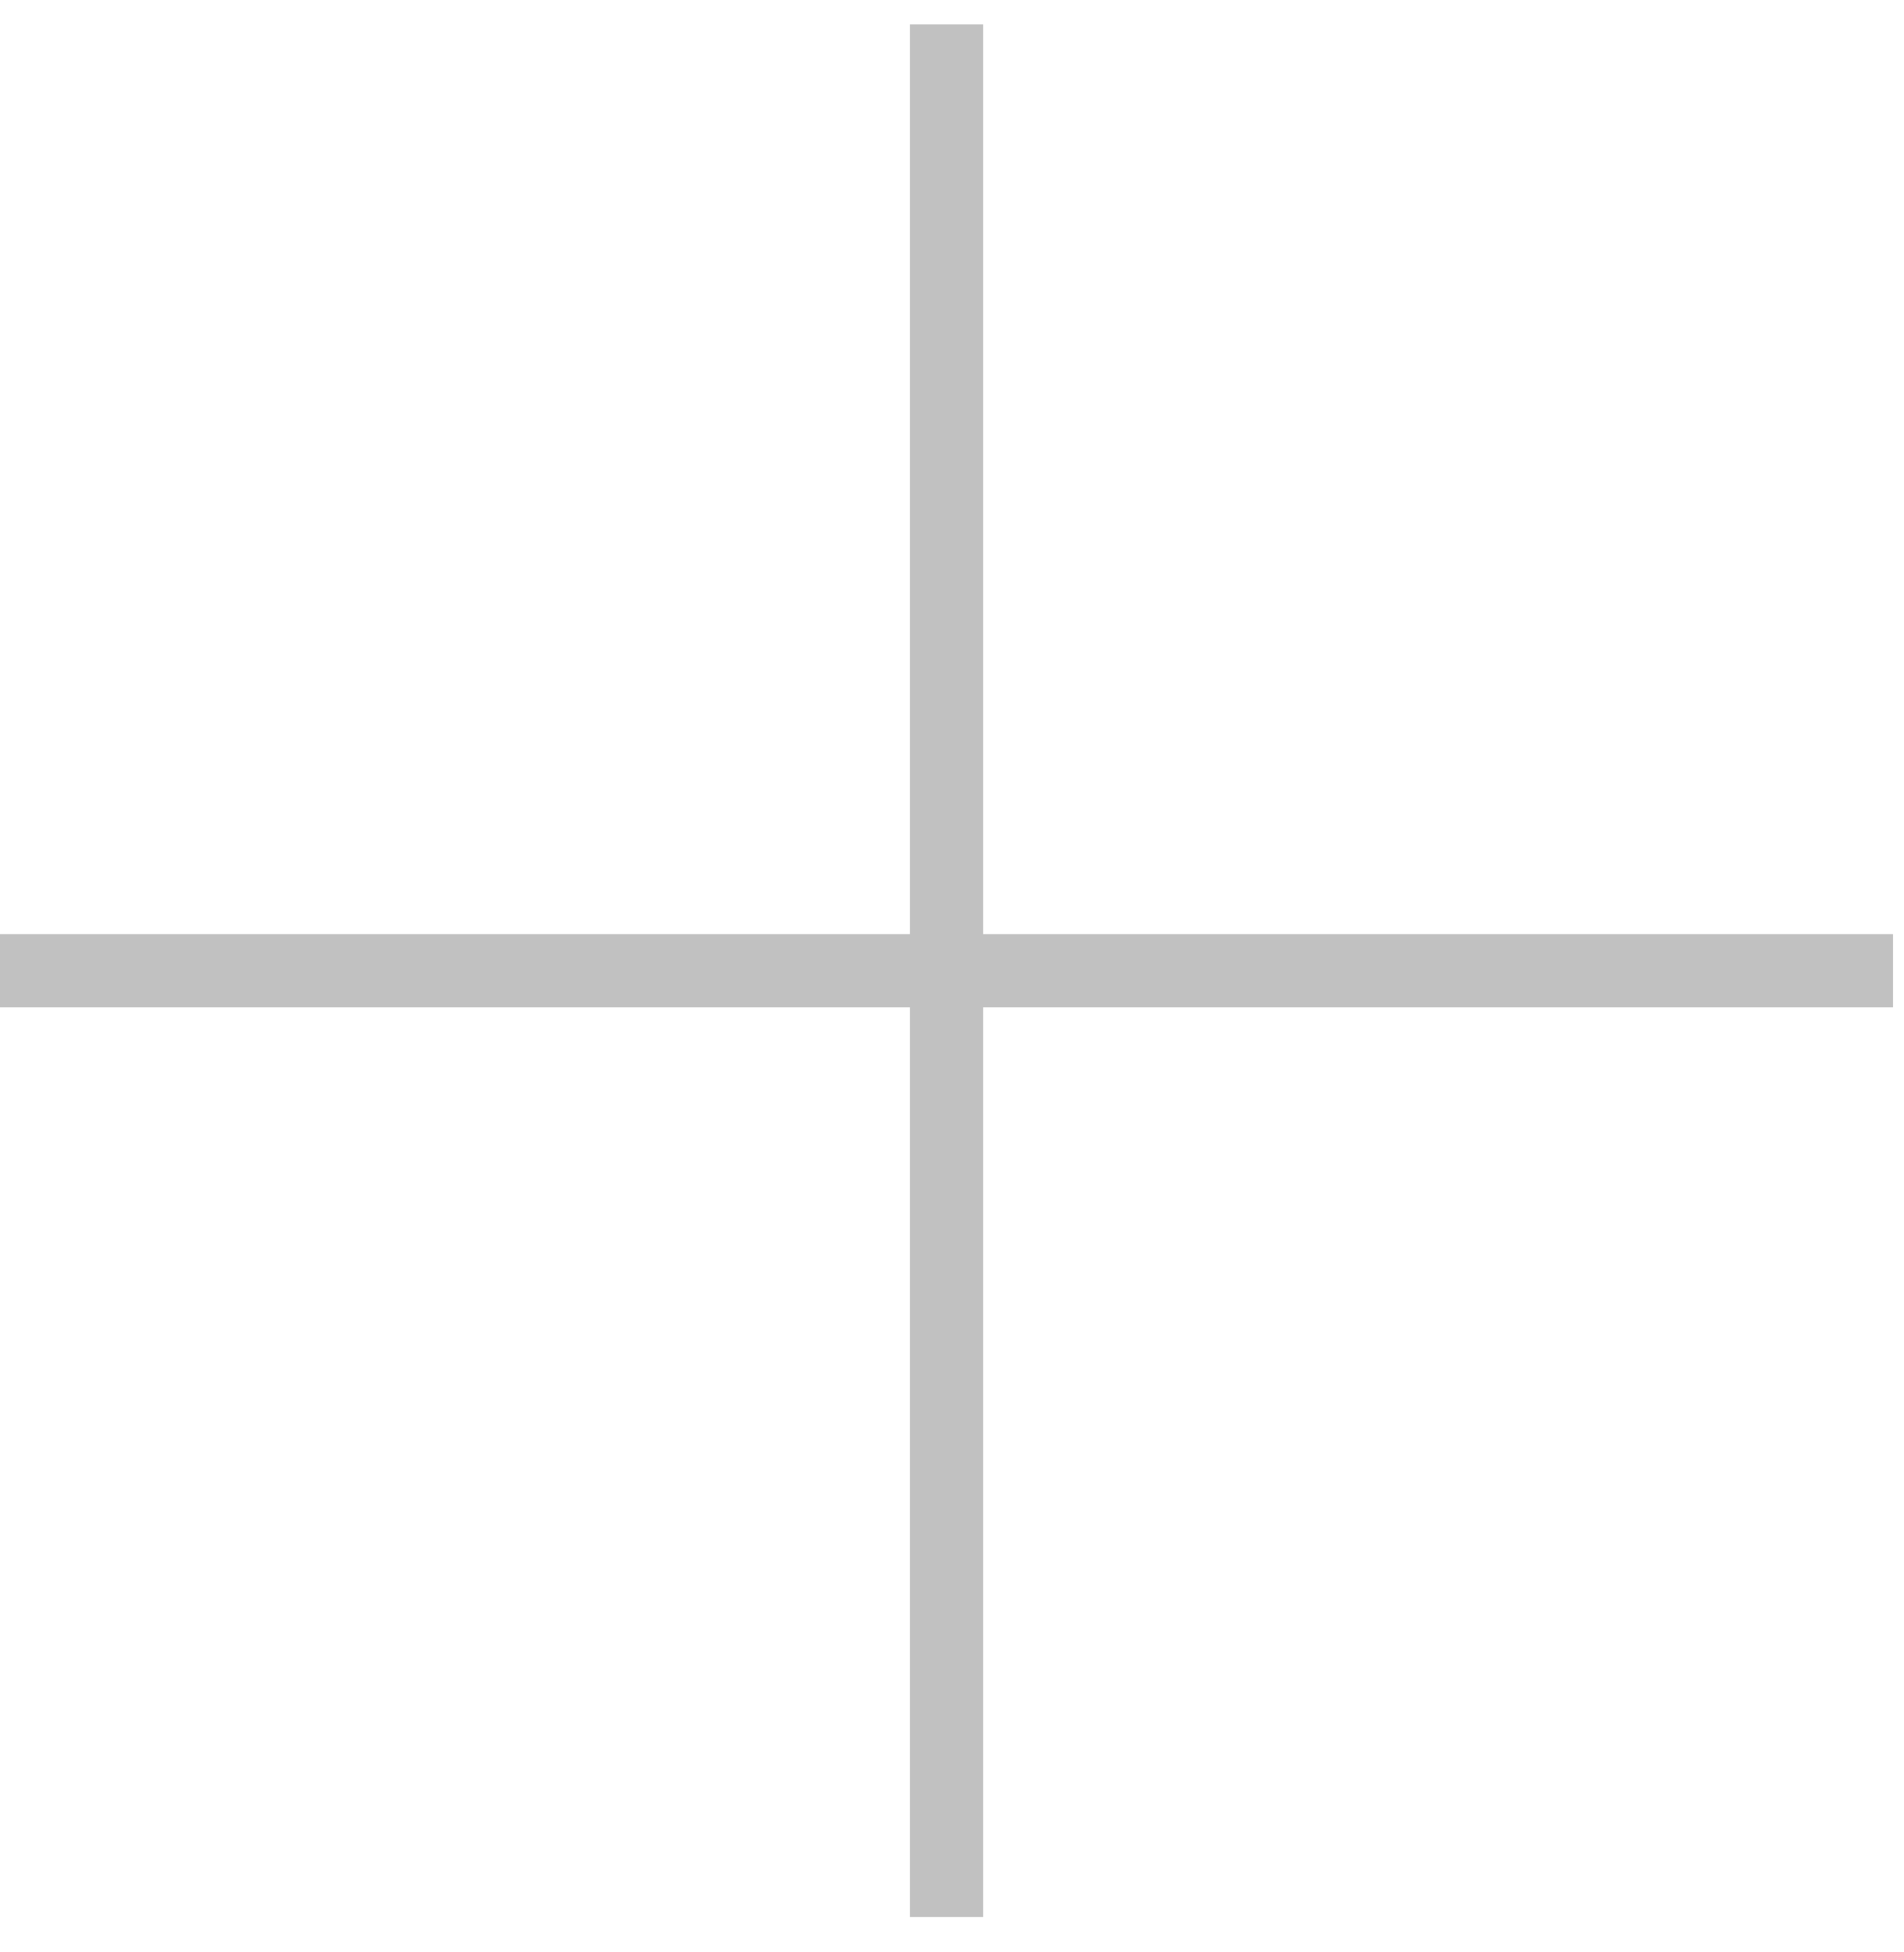
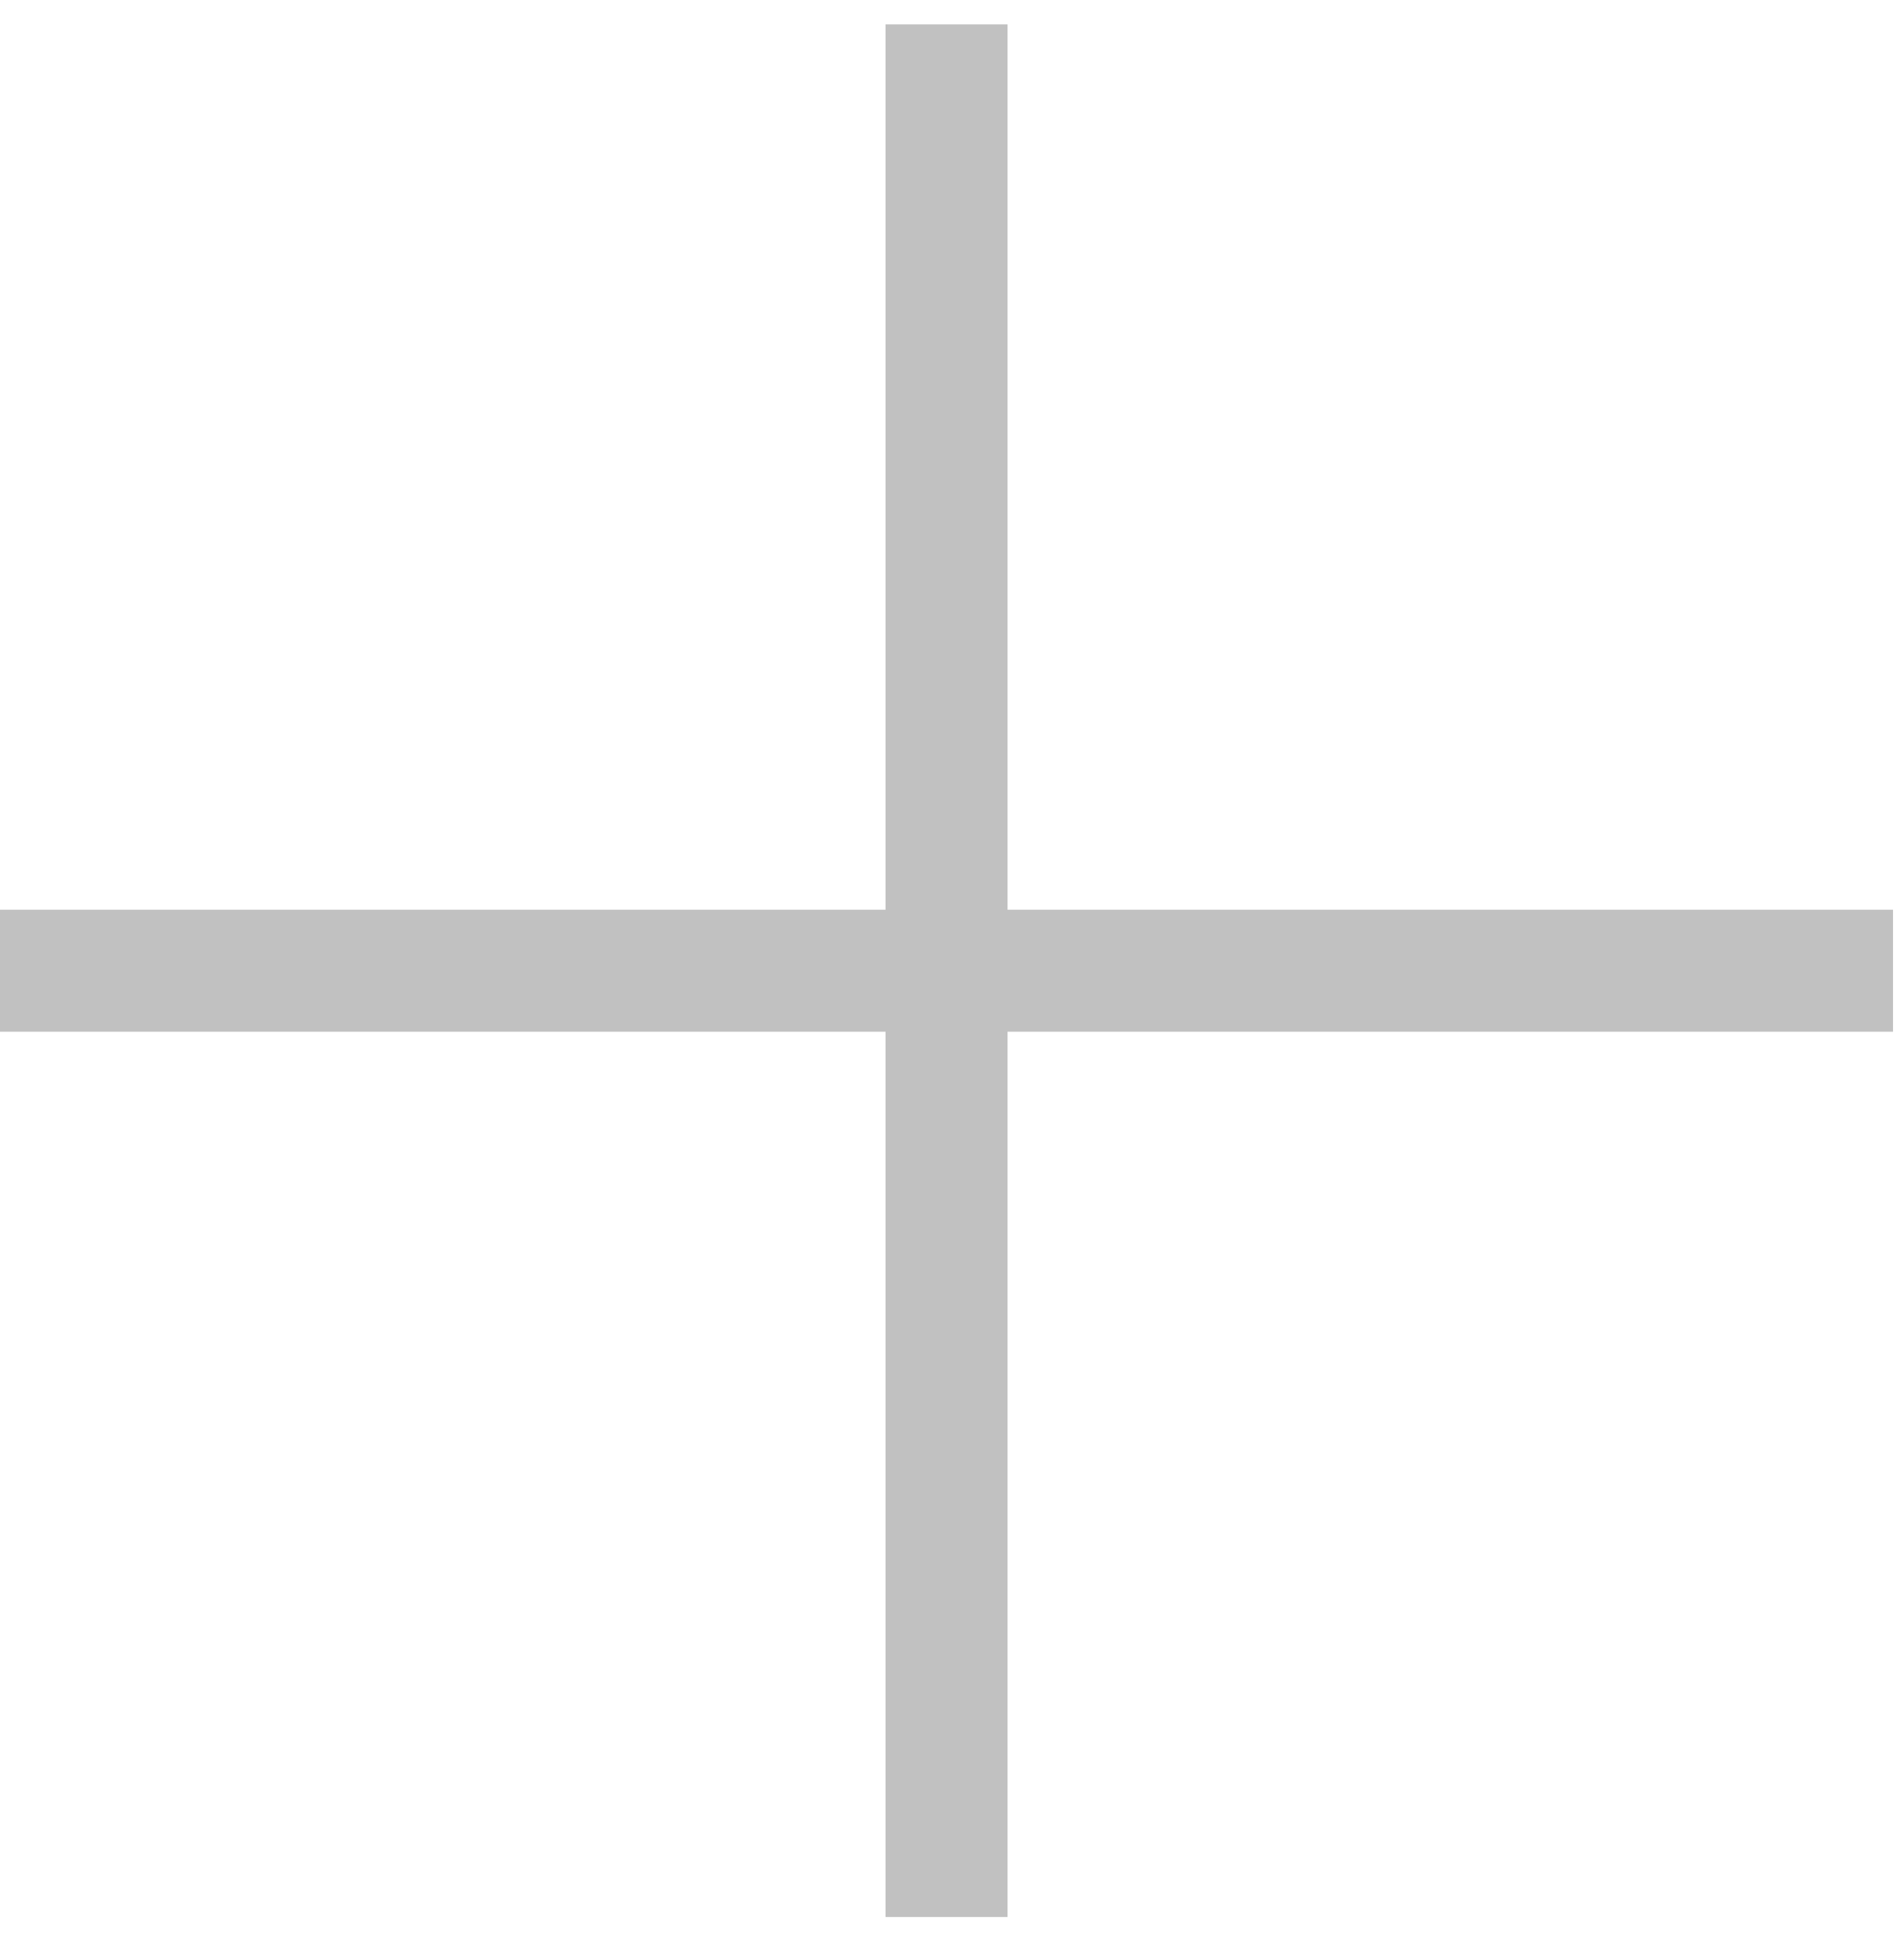
<svg xmlns="http://www.w3.org/2000/svg" viewBox="0 0 39 40" stroke="#C1C1C1">
-   <path d="M19.392 0.5V19.892M19.392 19.892V39.283M19.392 19.892H38.783M19.392 19.892L0 19.892" stroke-width="1.5" />
+   <path d="M19.392 0.5V19.892M19.392 19.892V39.283M19.392 19.892H38.783M19.392 19.892L0 19.892" stroke-width="2.5" />
</svg>
